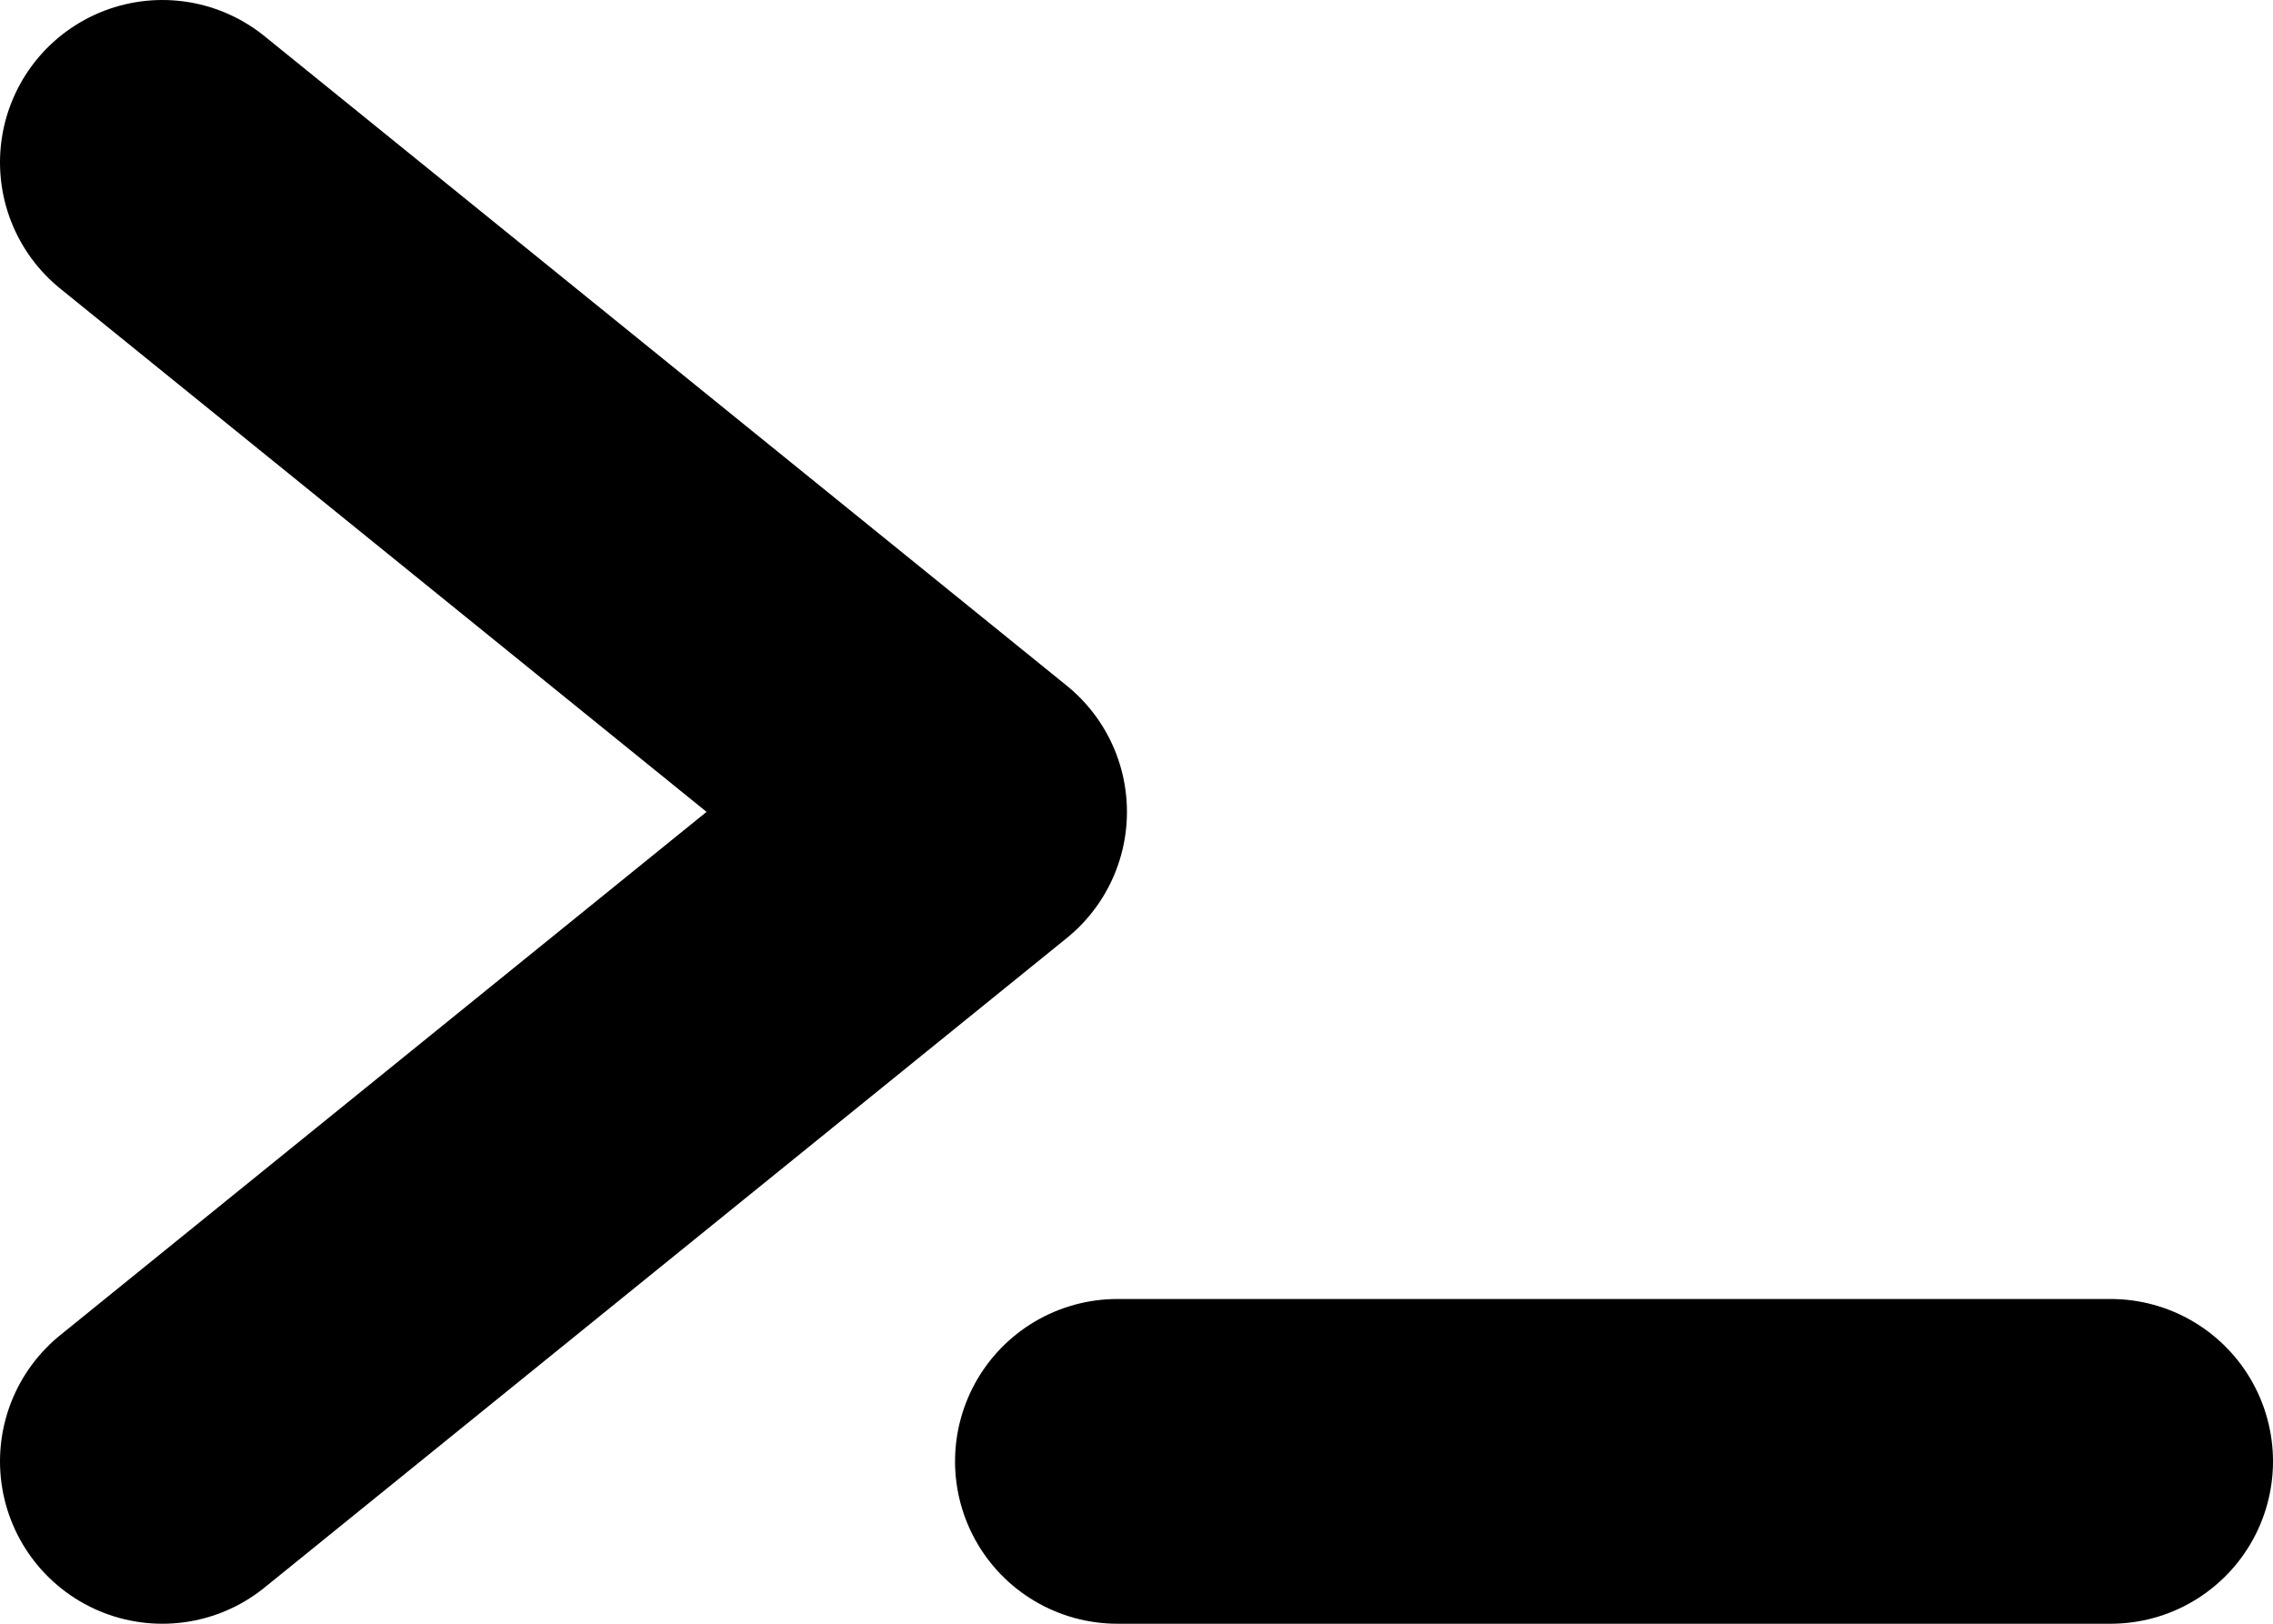
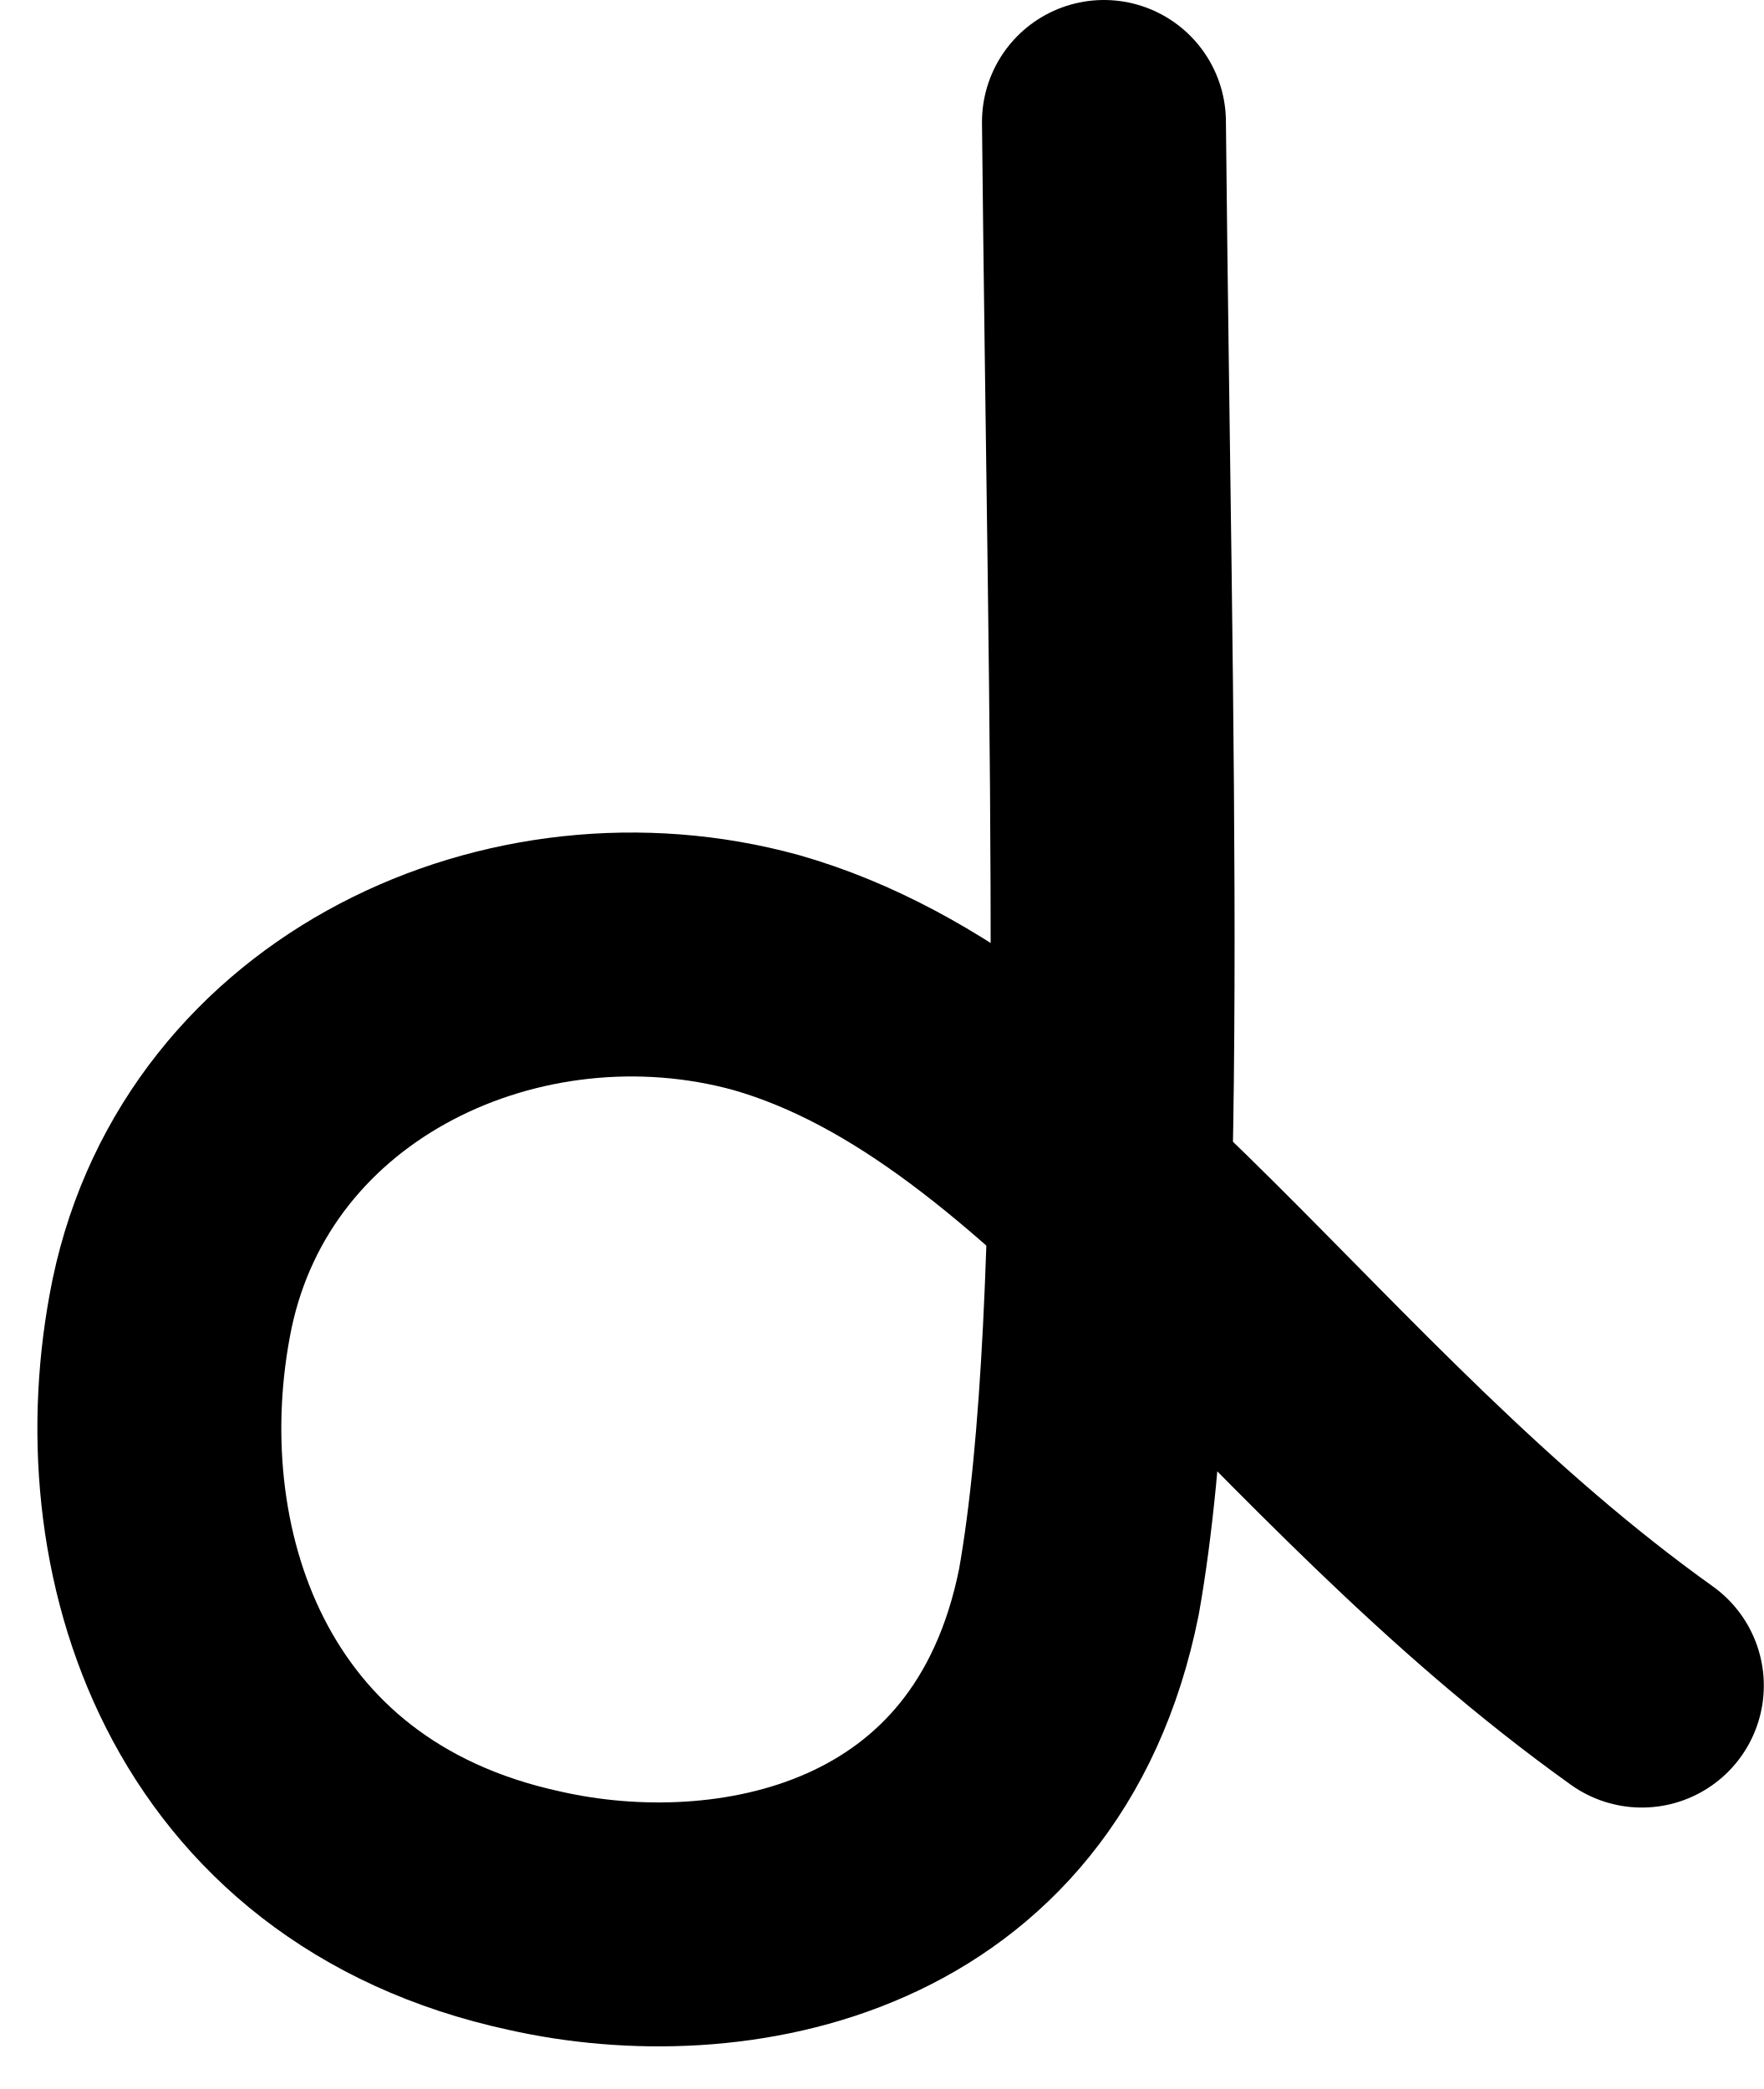
- <svg xmlns="http://www.w3.org/2000/svg" fill="none" stroke="currentColor" stroke-linecap="round" stroke-linejoin="round" stroke-width="8.5" viewBox="0 0 59.5 42.5">
-   <polyline points="4.25 4.25 25.25 21.25 4.25 38.25" />
-   <line x1="29.25" x2="55.25" y1="38.25" y2="38.25" />
+ <svg xmlns="http://www.w3.org/2000/svg" viewBox="229 185 564 668">
+   <g transform="translate(-58 4)">
+     <path d="M 640 220 C 642 420, 648 600, 632 690 C 612 790, 520 806, 458 792 C 356 770, 326 676, 342 598 C 360 512, 452 470, 532 492 C 630 520, 700 640, 812 720" fill="none" stroke="#000" stroke-width="78" stroke-linecap="round" stroke-linejoin="round" />
+   </g>
</svg>
